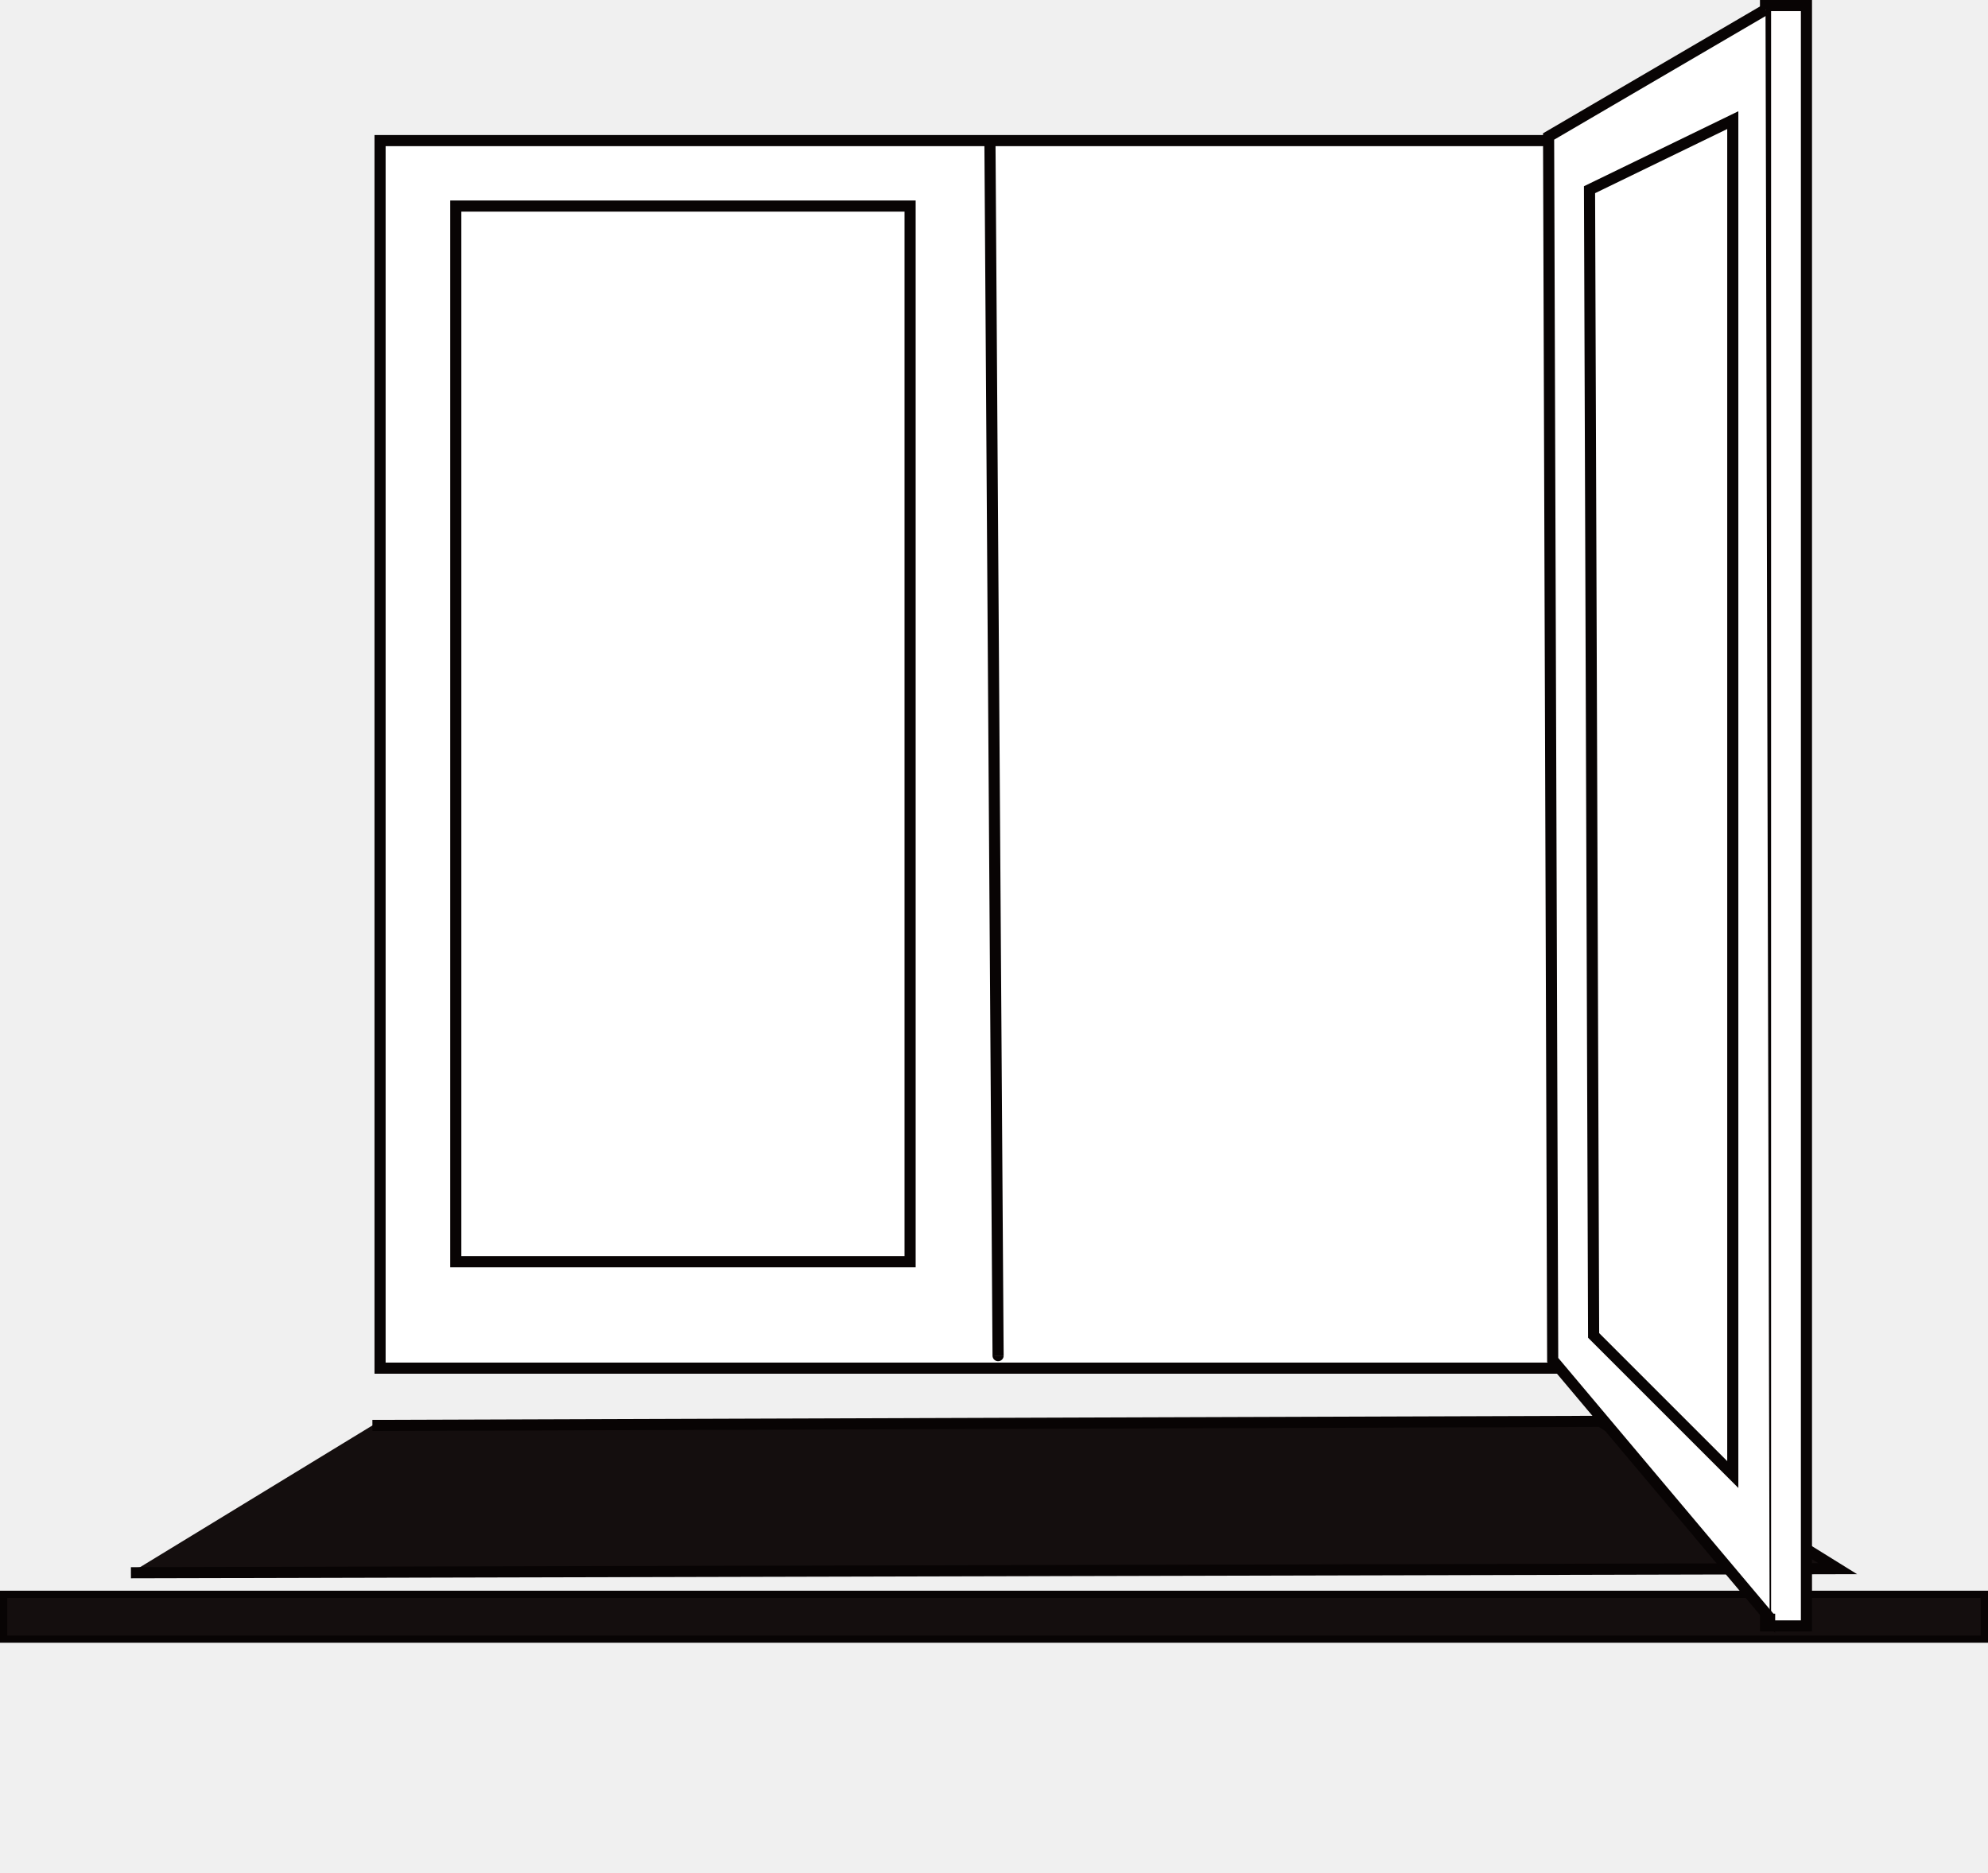
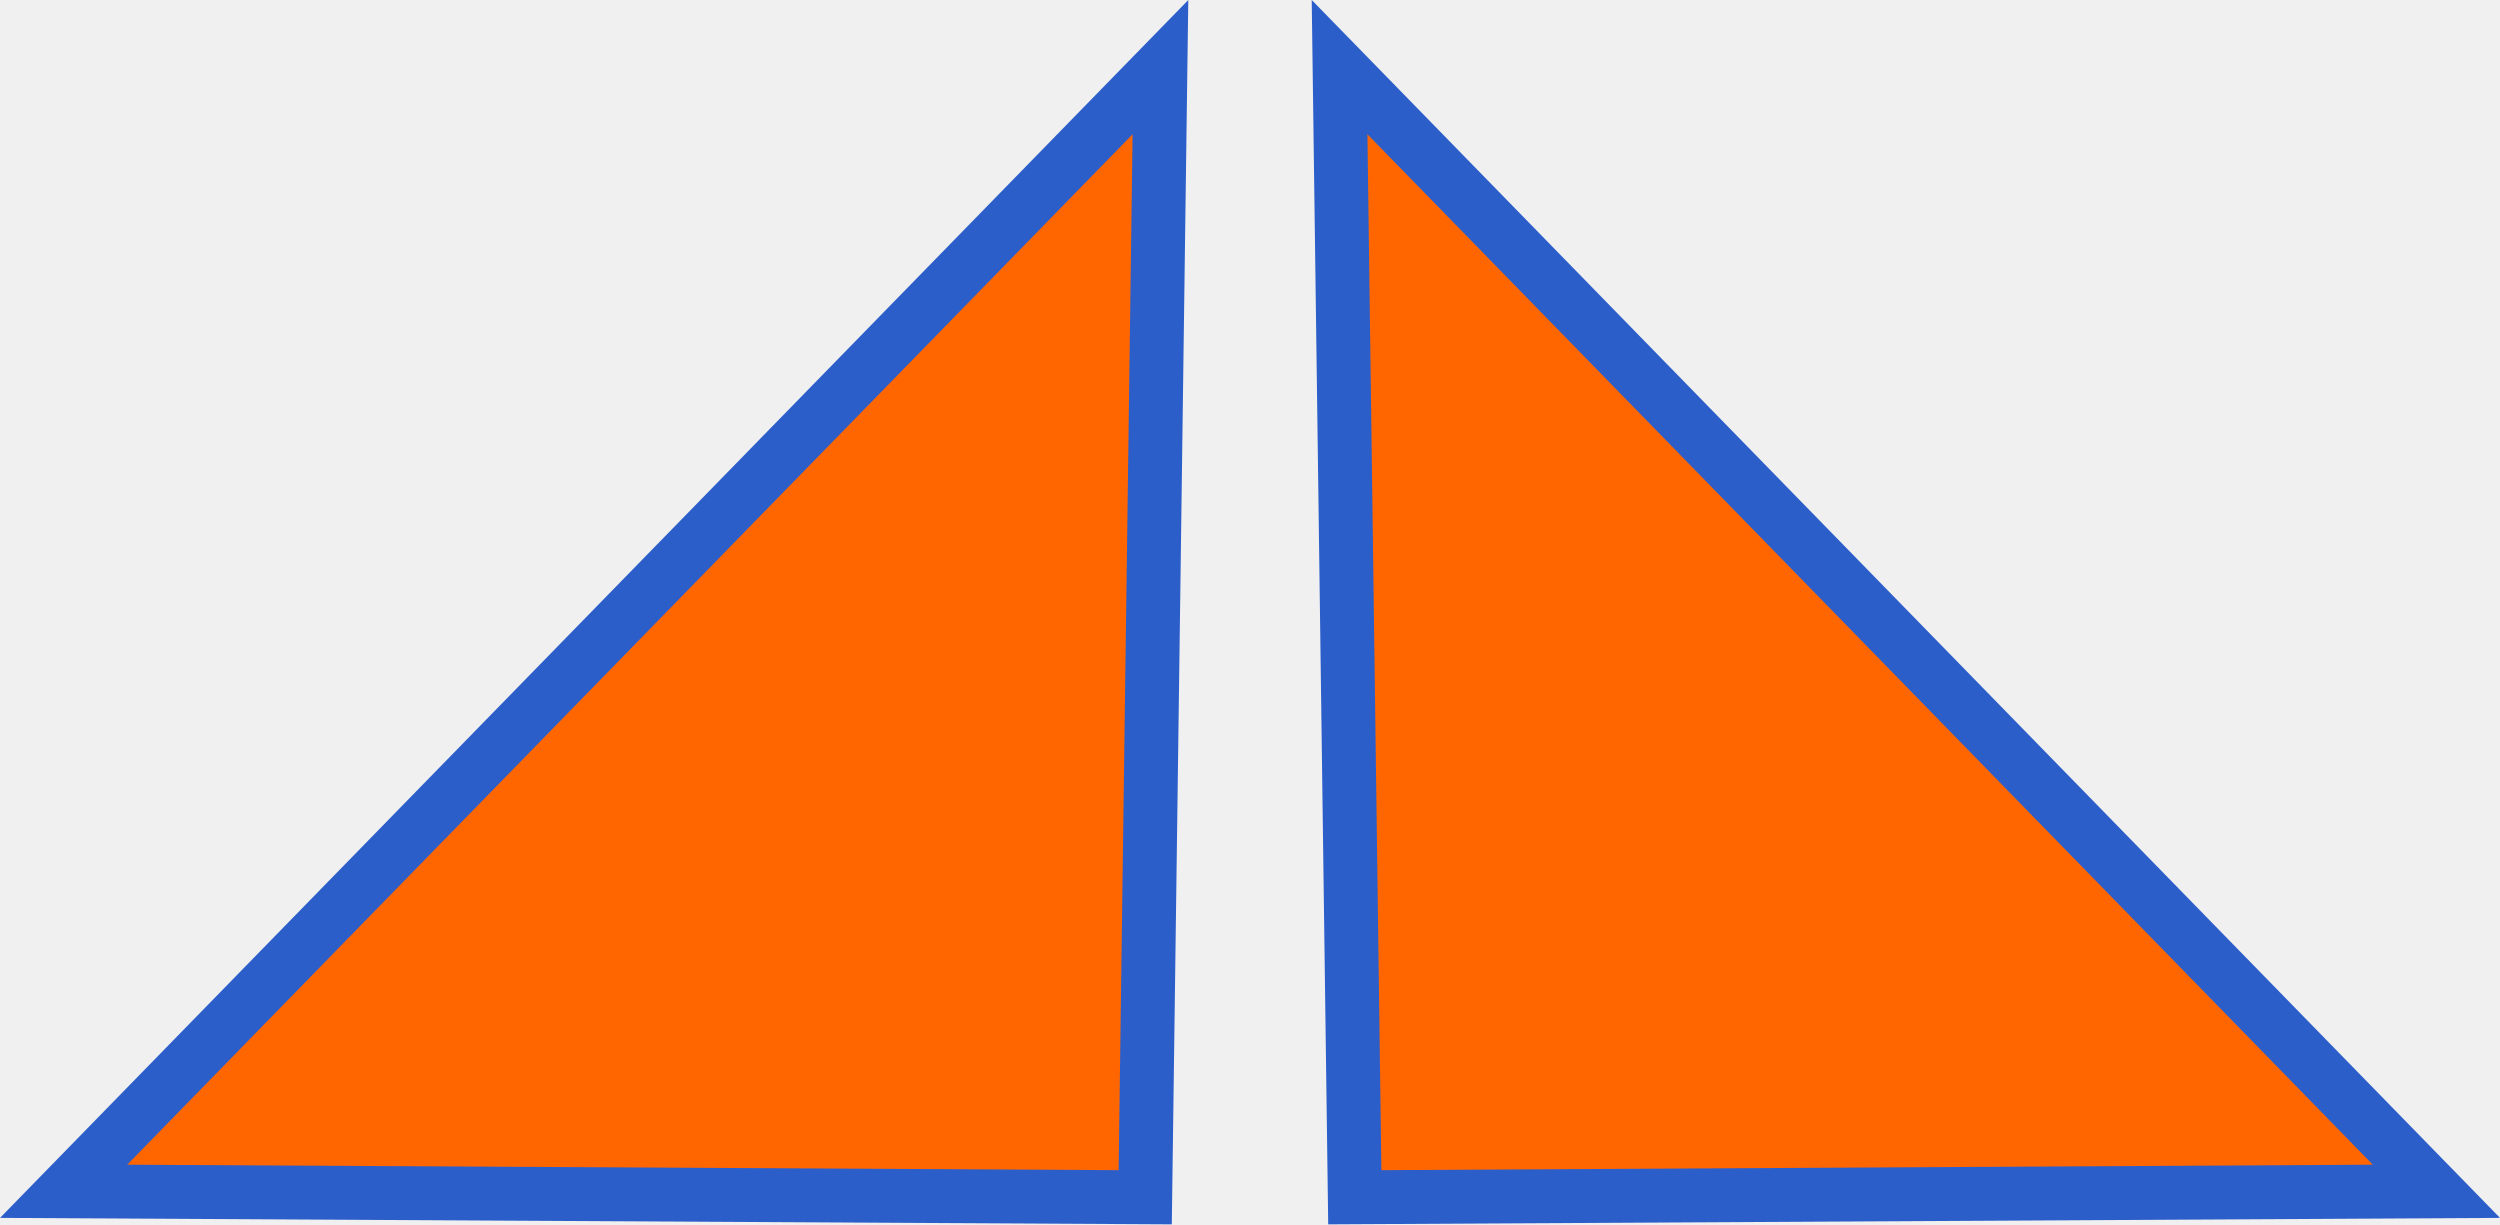
- <svg xmlns="http://www.w3.org/2000/svg" width="178.758mm" height="168.447mm" viewBox="0 0 178.758 168.447" version="1.1" id="svg1">
+ <svg xmlns="http://www.w3.org/2000/svg" xmlns:xlink="http://www.w3.org/1999/xlink" width="101.863mm" height="49.887mm" viewBox="0 0 101.863 49.887" version="1.1" id="svg1">
  <defs id="defs1" />
-   <g id="layer4" transform="translate(0.4999999,-39.61524)">
-     <rect style="fill:#140e0e;fill-opacity:1;stroke:#080404;stroke-width:0.65" id="rect4" width="178.109" height="4.031" x="-0.175" y="183.012" />
-     <path style="fill:#140e0e;fill-opacity:1;stroke:#080404;stroke-width:1" d="M 32.986,167.822 143.395,167.454 v 0 0 l 21.346,13.249 v 0 l -153.468,0.368 v 0" id="path5" />
-   </g>
-   <g id="layer1" style="display:inline" transform="translate(0.4999999,-39.61524)">
-     <rect style="fill:#ffffff;stroke:#080404;stroke-width:1" id="rect1" width="110.409" height="110.409" x="33.675" y="52.26" />
-     <rect style="fill:#ffffff;stroke:#080404;stroke-width:1" id="rect2" width="40.851" height="94.952" x="40.483" y="58.149" />
-     <path style="fill:#ffffff;stroke:#080404;stroke-width:1" d="M 88.511,51.892 C 89.247,162.301 89.247,161.565 89.247,161.565" id="path2" />
-   </g>
-   <g id="layer6" transform="translate(0.4999999,-39.61524)">
-     <rect style="fill:#ffffff;fill-opacity:1;stroke:#080404;stroke-width:1" id="rect5" width="3.68" height="145.74" x="158.253" y="40.115" />
-     <path style="fill:#ffffff;fill-opacity:1;stroke:#080404;stroke-width:1" d="m 158.253,40.483 -19.506,11.409 0.368,110.041 19.506,23.186 v -0.368" id="path6" />
-     <g id="layer7">
-       <path style="fill:none;fill-opacity:1;stroke:#080404;stroke-width:1" d="m 142.428,56.677 12.881,-6.257 V 172.238 l -12.513,-12.513 z" id="path7" />
-     </g>
+   <g id="layer1" style="opacity:1;mix-blend-mode:normal" transform="translate(-47.98073,-49.50962)">
+     <path style="opacity:1;mix-blend-mode:normal;fill:#ff6600;fill-opacity:1;stroke:#2c5eca;stroke-width:2.196;stroke-opacity:1" d="M 102.562,52.245 103.182,98.292 147.252,98.049 Z" id="path1" />
+     <use x="0" y="0" xlink:href="#path1" id="use5" transform="matrix(-1,0,0,1,197.8249,0)" />
  </g>
</svg>
